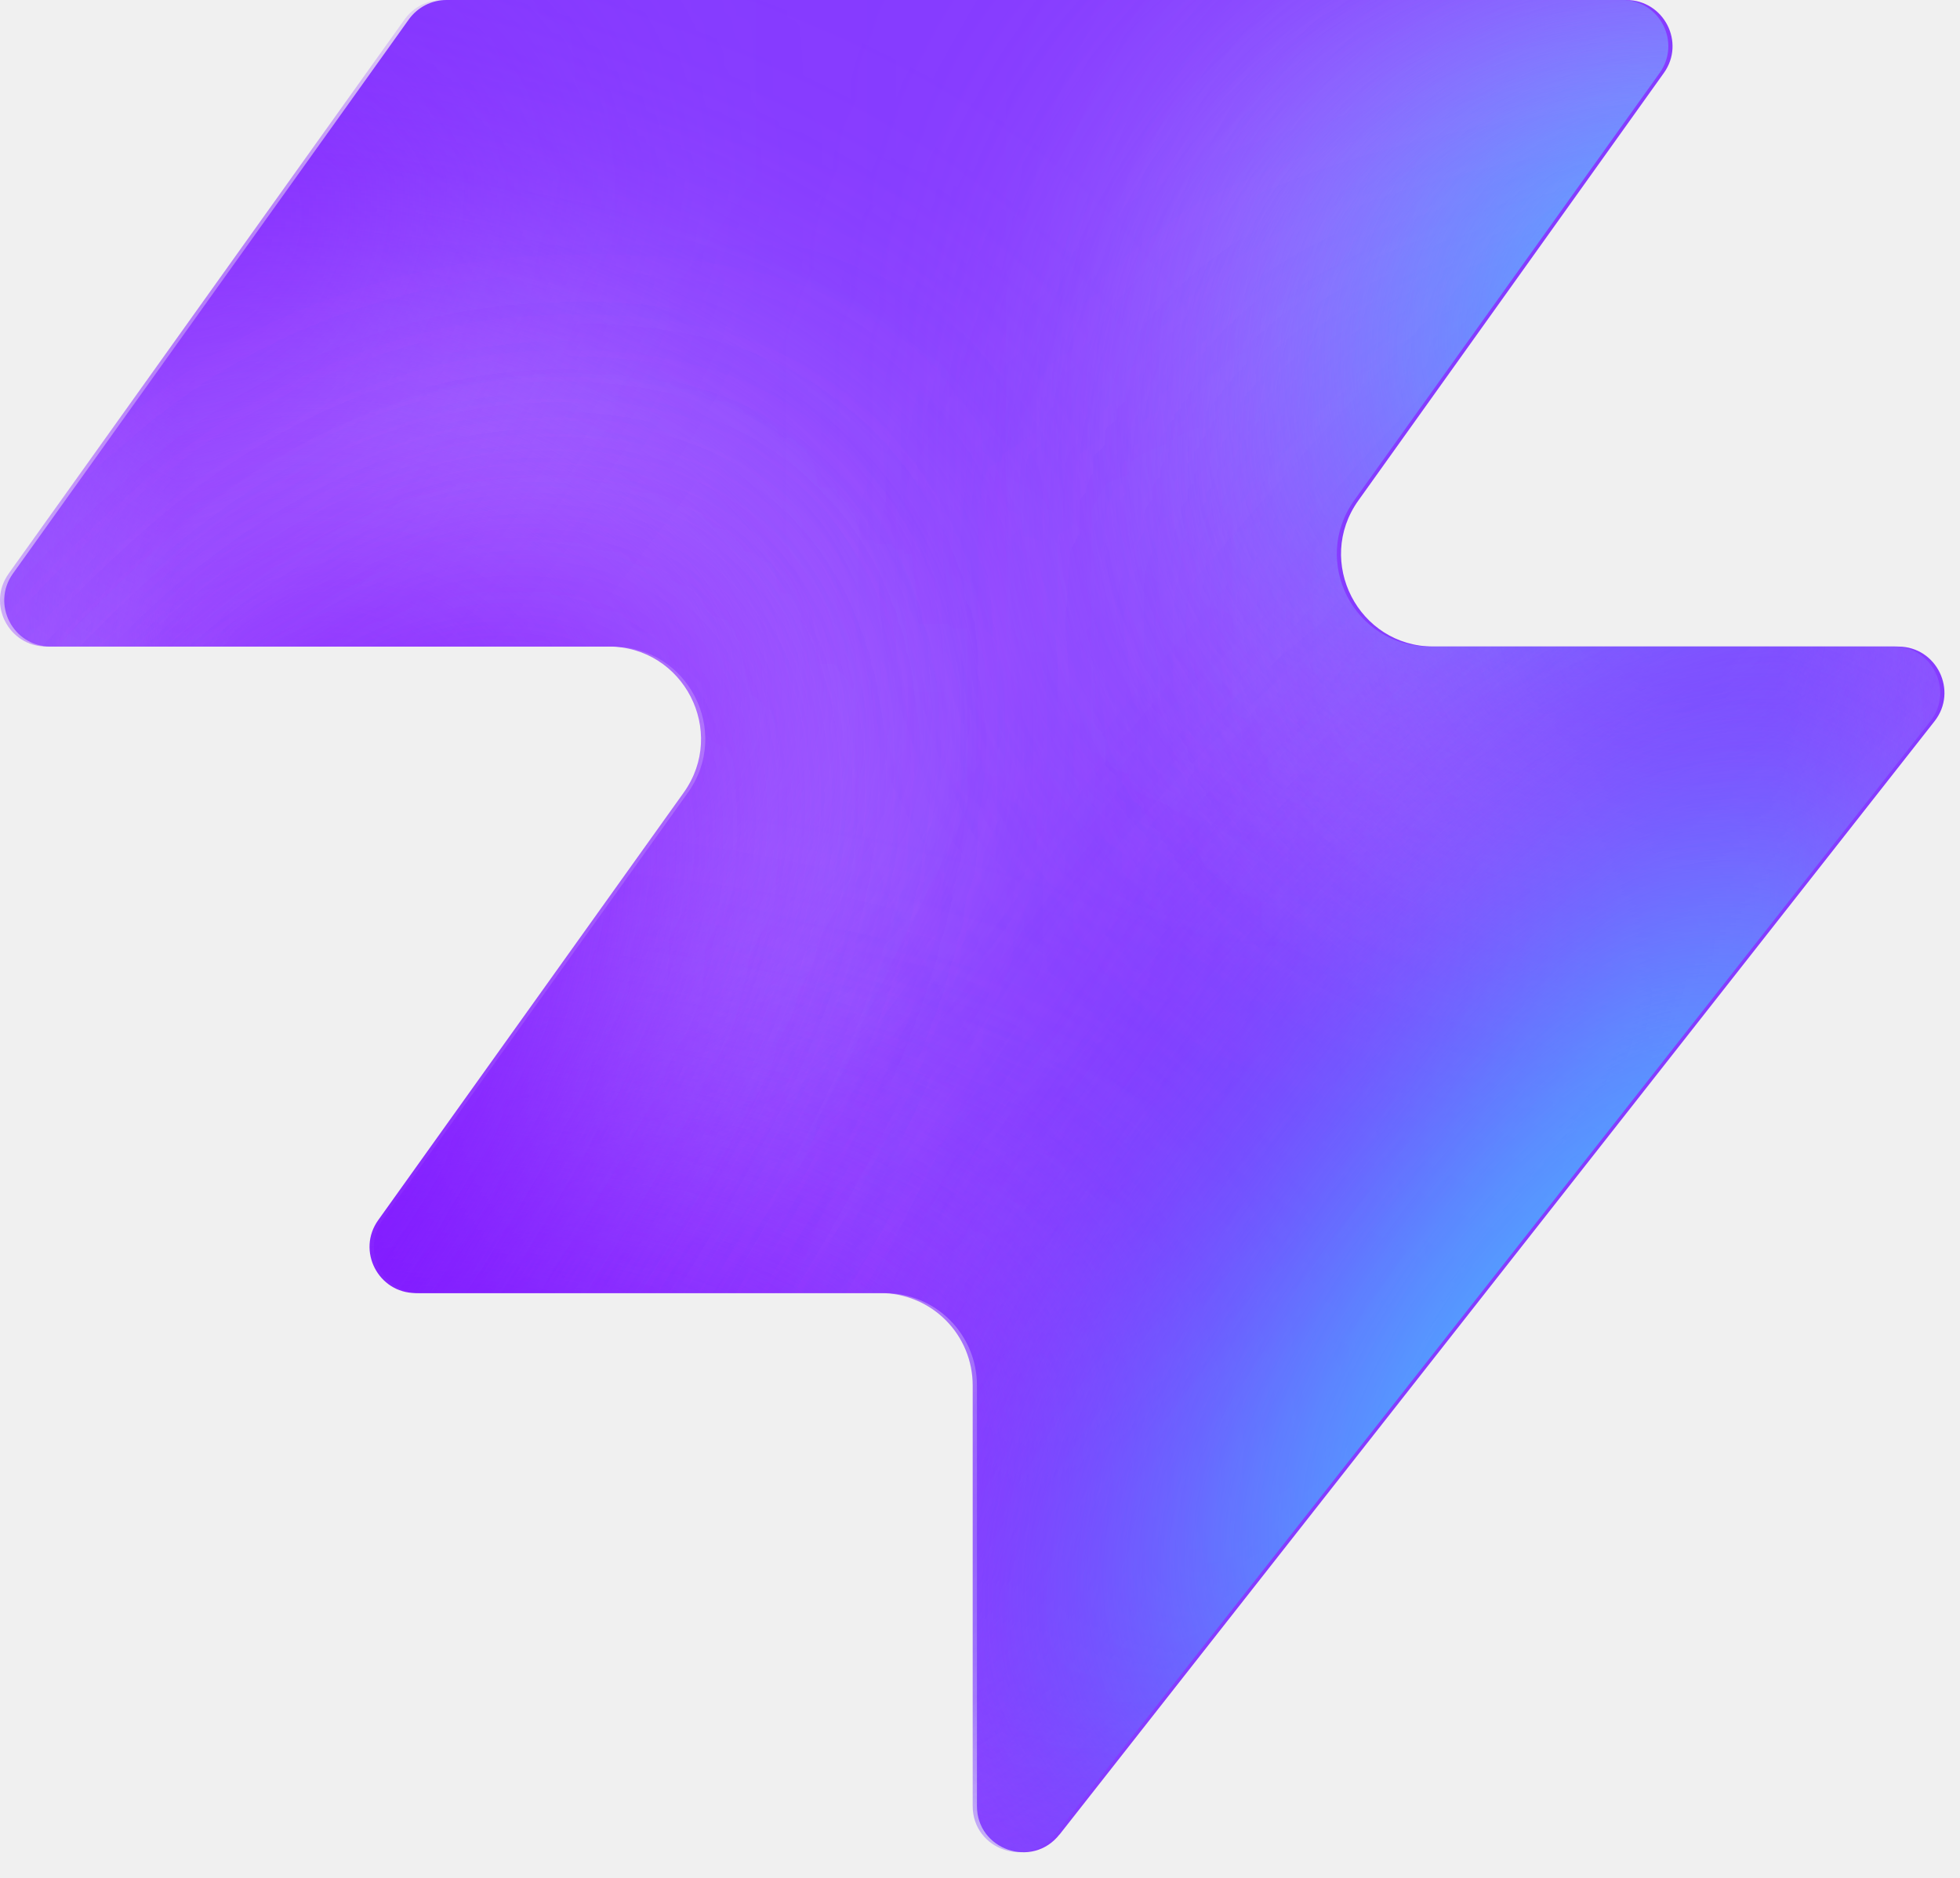
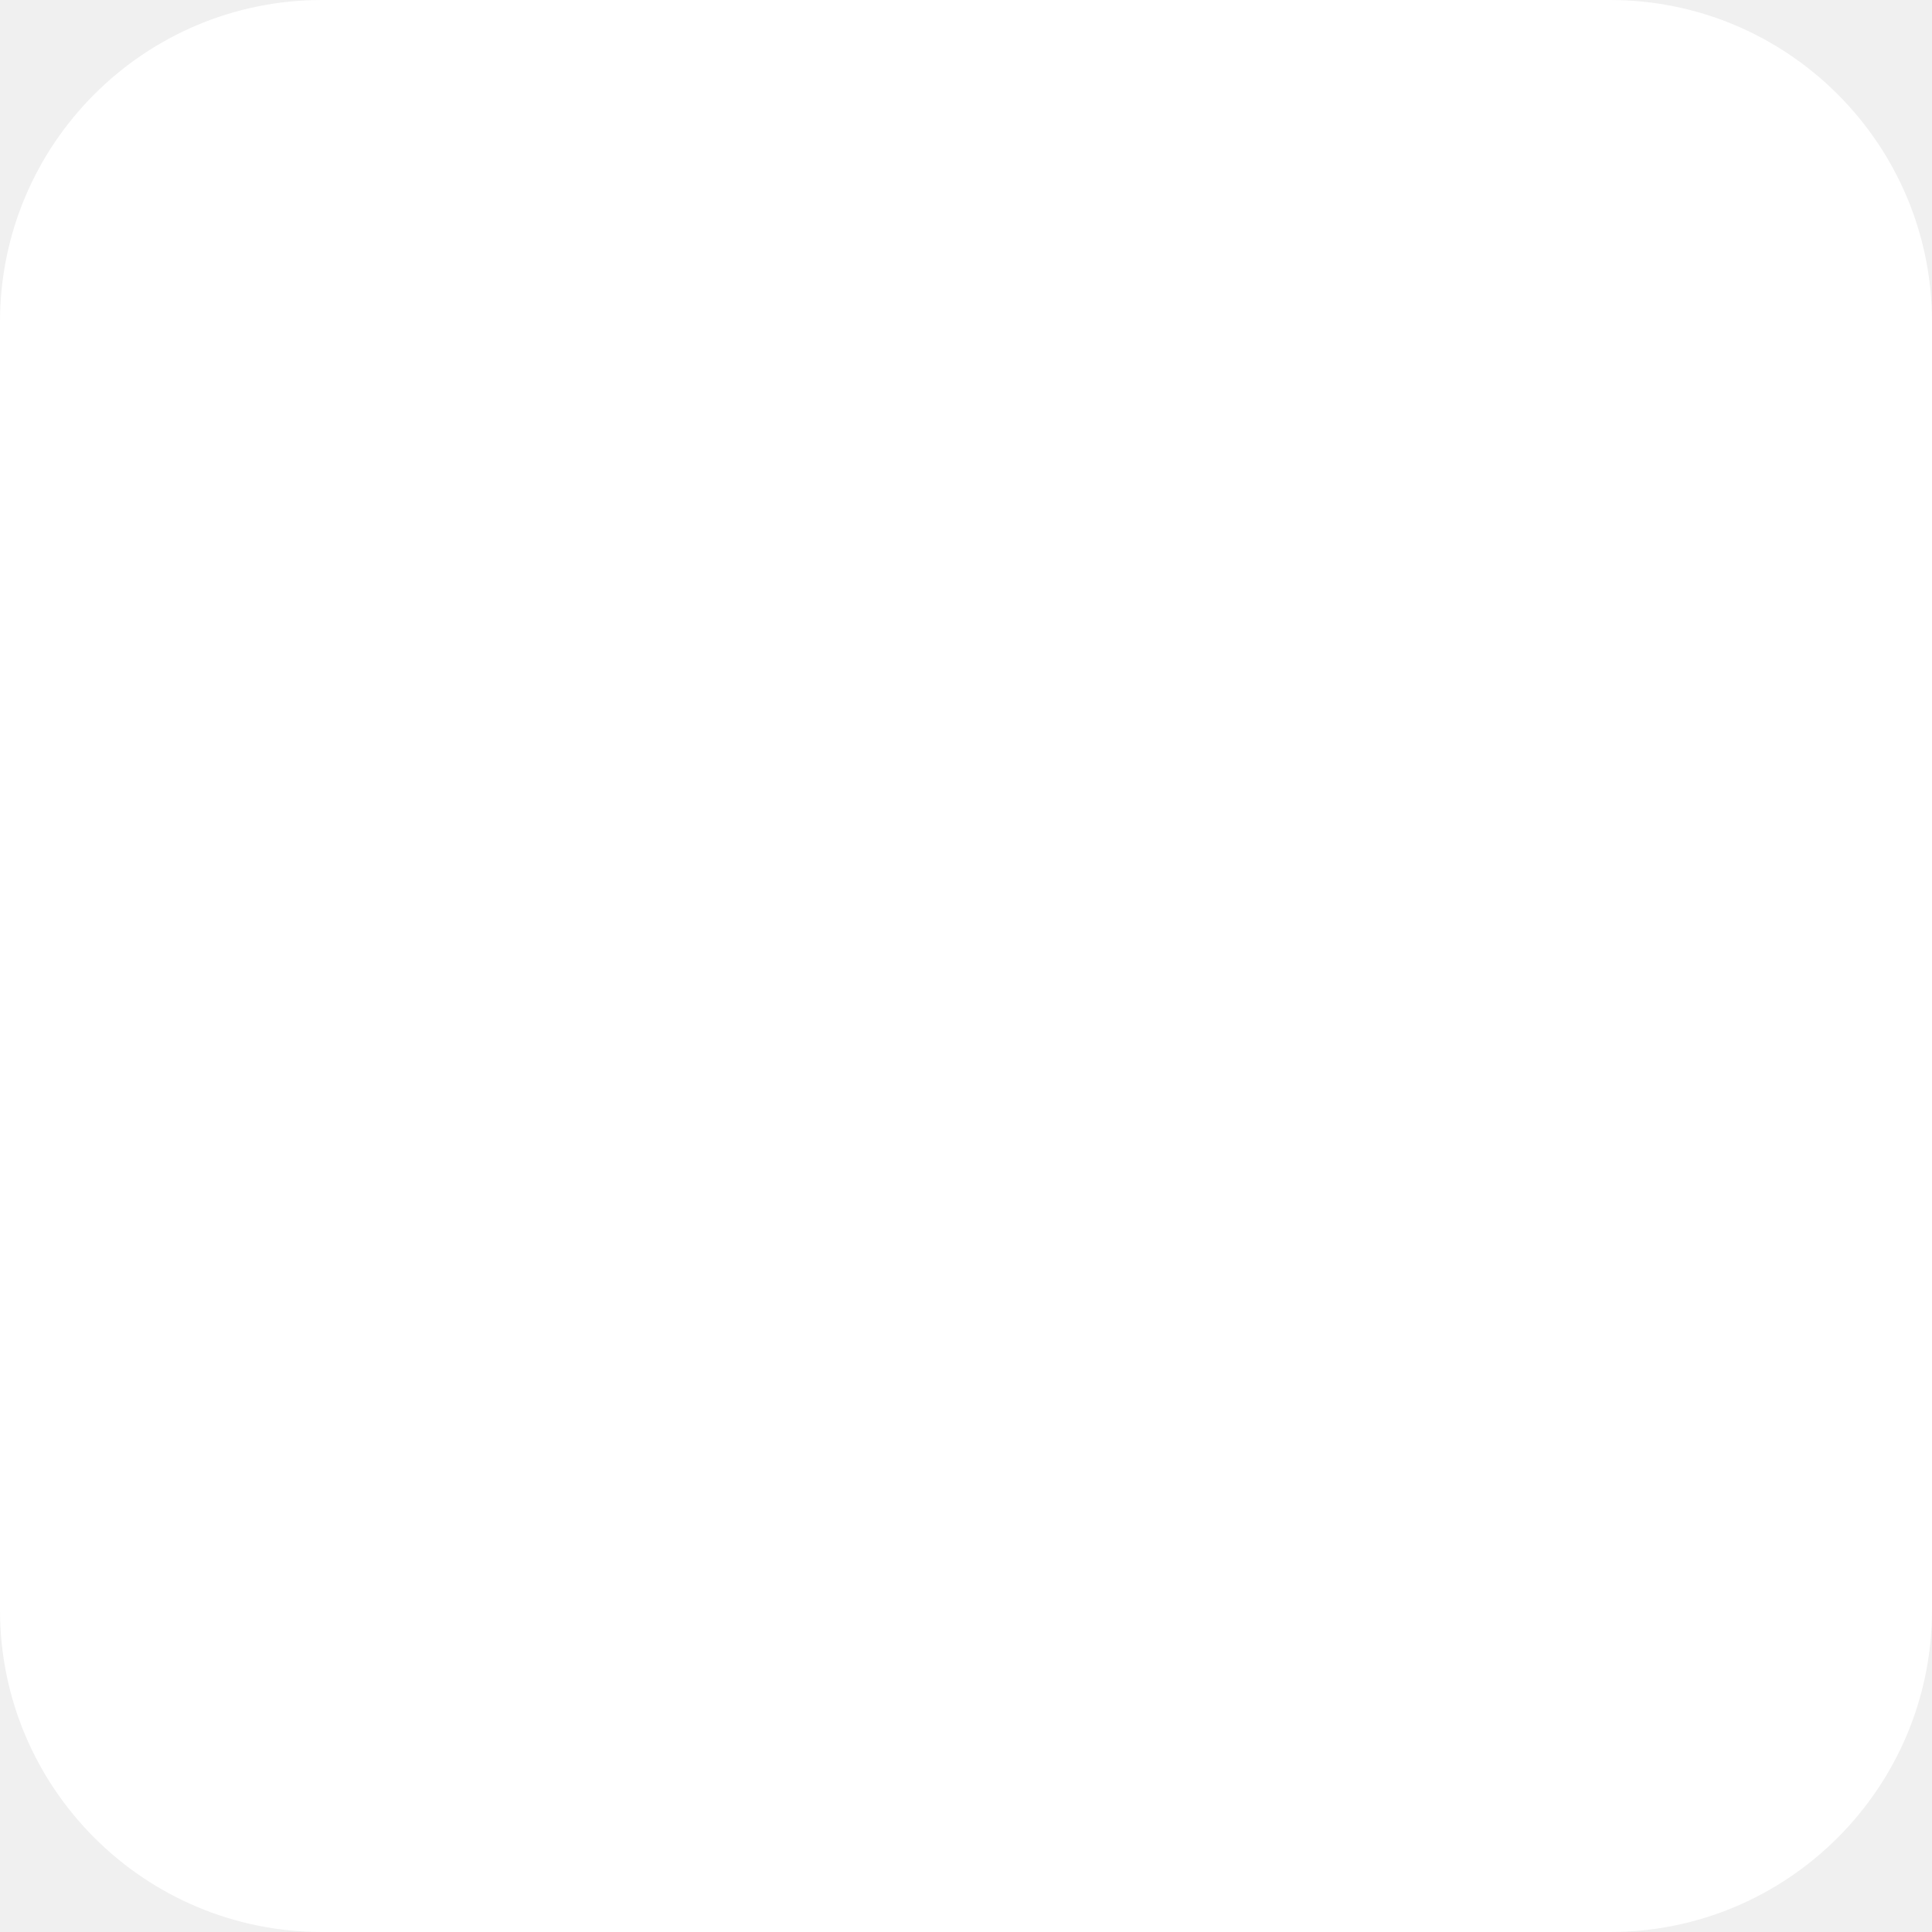
- <svg xmlns="http://www.w3.org/2000/svg" width="48" height="46" fill="none" viewBox="0 0 48 46">
-   <path fill="#863bff" d="M25.946 44.938c-.664.845-2.021.375-2.021-.698V33.937a2.26 2.26 0 0 0-2.262-2.262H10.287c-.92 0-1.456-1.04-.92-1.788l7.48-10.471c1.07-1.497 0-3.578-1.842-3.578H1.237c-.92 0-1.456-1.04-.92-1.788L10.013.474c.214-.297.556-.474.92-.474h28.894c.92 0 1.456 1.04.92 1.788l-7.48 10.471c-1.07 1.498 0 3.579 1.842 3.579h11.377c.943 0 1.473 1.088.89 1.83L25.947 44.94z" style="fill:#863bff;fill:color(display-p3 .525 .23 1);fill-opacity:1" />
-   <mask id="a" width="48" height="46" x="0" y="0" maskUnits="userSpaceOnUse" style="mask-type:alpha">
-     <path fill="#000" d="M25.842 44.938c-.664.844-2.021.375-2.021-.698V33.937a2.26 2.26 0 0 0-2.262-2.262H10.183c-.92 0-1.456-1.04-.92-1.788l7.48-10.471c1.07-1.498 0-3.579-1.842-3.579H1.133c-.92 0-1.456-1.04-.92-1.787L9.91.473c.214-.297.556-.474.92-.474h28.894c.92 0 1.456 1.04.92 1.788l-7.48 10.471c-1.07 1.498 0 3.578 1.842 3.578h11.377c.943 0 1.473 1.088.89 1.832L25.843 44.94z" style="fill:#000;fill-opacity:1" />
-   </mask>
-   <g mask="url(#a)">
-     <g filter="url(#b)">
-       <ellipse cx="5.508" cy="14.704" fill="#ede6ff" rx="5.508" ry="14.704" style="fill:#ede6ff;fill:color(display-p3 .927 .903 1);fill-opacity:1" transform="matrix(.00324 1 1 -.00324 -4.47 31.516)" />
-     </g>
-     <g filter="url(#c)">
-       <ellipse cx="10.399" cy="29.851" fill="#ede6ff" rx="10.399" ry="29.851" style="fill:#ede6ff;fill:color(display-p3 .927 .903 1);fill-opacity:1" transform="matrix(.00324 1 1 -.00324 -39.328 7.883)" />
-     </g>
-     <g filter="url(#d)">
-       <ellipse cx="5.508" cy="30.487" fill="#7e14ff" rx="5.508" ry="30.487" style="fill:#7e14ff;fill:color(display-p3 .492 .077 1);fill-opacity:1" transform="rotate(89.814 -25.913 -14.639)scale(1 -1)" />
-     </g>
-     <g filter="url(#e)">
-       <ellipse cx="5.508" cy="30.599" fill="#7e14ff" rx="5.508" ry="30.599" style="fill:#7e14ff;fill:color(display-p3 .492 .077 1);fill-opacity:1" transform="rotate(89.814 -32.644 -3.334)scale(1 -1)" />
-     </g>
-     <g filter="url(#f)">
-       <ellipse cx="5.508" cy="30.599" fill="#7e14ff" rx="5.508" ry="30.599" style="fill:#7e14ff;fill:color(display-p3 .492 .077 1);fill-opacity:1" transform="matrix(.00324 1 1 -.00324 -34.34 30.47)" />
-     </g>
-     <g filter="url(#g)">
-       <ellipse cx="14.072" cy="22.078" fill="#ede6ff" rx="14.072" ry="22.078" style="fill:#ede6ff;fill:color(display-p3 .927 .903 1);fill-opacity:1" transform="rotate(93.35 24.506 48.493)scale(-1 1)" />
-     </g>
-     <g filter="url(#h)">
-       <ellipse cx="3.47" cy="21.501" fill="#7e14ff" rx="3.47" ry="21.501" style="fill:#7e14ff;fill:color(display-p3 .492 .077 1);fill-opacity:1" transform="rotate(89.009 28.708 47.59)scale(-1 1)" />
-     </g>
-     <g filter="url(#i)">
-       <ellipse cx="3.47" cy="21.501" fill="#7e14ff" rx="3.47" ry="21.501" style="fill:#7e14ff;fill:color(display-p3 .492 .077 1);fill-opacity:1" transform="rotate(89.009 28.708 47.59)scale(-1 1)" />
-     </g>
-     <g filter="url(#j)">
-       <ellipse cx=".387" cy="8.972" fill="#7e14ff" rx="4.407" ry="29.108" style="fill:#7e14ff;fill:color(display-p3 .492 .077 1);fill-opacity:1" transform="rotate(39.51 .387 8.972)" />
-     </g>
-     <g filter="url(#k)">
-       <ellipse cx="47.523" cy="-6.092" fill="#7e14ff" rx="4.407" ry="29.108" style="fill:#7e14ff;fill:color(display-p3 .492 .077 1);fill-opacity:1" transform="rotate(37.892 47.523 -6.092)" />
-     </g>
-     <g filter="url(#l)">
-       <ellipse cx="41.412" cy="6.333" fill="#47bfff" rx="5.971" ry="9.665" style="fill:#47bfff;fill:color(display-p3 .28 .748 1);fill-opacity:1" transform="rotate(37.892 41.412 6.333)" />
-     </g>
-     <g filter="url(#m)">
-       <ellipse cx="-1.879" cy="38.332" fill="#7e14ff" rx="4.407" ry="29.108" style="fill:#7e14ff;fill:color(display-p3 .492 .077 1);fill-opacity:1" transform="rotate(37.892 -1.88 38.332)" />
-     </g>
-     <g filter="url(#n)">
-       <ellipse cx="-1.879" cy="38.332" fill="#7e14ff" rx="4.407" ry="29.108" style="fill:#7e14ff;fill:color(display-p3 .492 .077 1);fill-opacity:1" transform="rotate(37.892 -1.88 38.332)" />
-     </g>
-     <g filter="url(#o)">
-       <ellipse cx="35.651" cy="29.907" fill="#7e14ff" rx="4.407" ry="29.108" style="fill:#7e14ff;fill:color(display-p3 .492 .077 1);fill-opacity:1" transform="rotate(37.892 35.651 29.907)" />
-     </g>
-     <g filter="url(#p)">
-       <ellipse cx="38.418" cy="32.4" fill="#47bfff" rx="5.971" ry="15.297" style="fill:#47bfff;fill:color(display-p3 .28 .748 1);fill-opacity:1" transform="rotate(37.892 38.418 32.4)" />
-     </g>
-   </g>
-   <defs>
-     <filter id="b" width="60.045" height="41.654" x="-19.77" y="16.149" color-interpolation-filters="sRGB" filterUnits="userSpaceOnUse">
-       <feFlood flood-opacity="0" result="BackgroundImageFix" />
-       <feBlend in="SourceGraphic" in2="BackgroundImageFix" result="shape" />
-       <feGaussianBlur result="effect1_foregroundBlur_2002_17158" stdDeviation="7.659" />
-     </filter>
-     <filter id="c" width="90.34" height="51.437" x="-54.613" y="-7.533" color-interpolation-filters="sRGB" filterUnits="userSpaceOnUse">
-       <feFlood flood-opacity="0" result="BackgroundImageFix" />
-       <feBlend in="SourceGraphic" in2="BackgroundImageFix" result="shape" />
-       <feGaussianBlur result="effect1_foregroundBlur_2002_17158" stdDeviation="7.659" />
-     </filter>
-     <filter id="d" width="79.355" height="29.4" x="-49.64" y="2.03" color-interpolation-filters="sRGB" filterUnits="userSpaceOnUse">
-       <feFlood flood-opacity="0" result="BackgroundImageFix" />
-       <feBlend in="SourceGraphic" in2="BackgroundImageFix" result="shape" />
-       <feGaussianBlur result="effect1_foregroundBlur_2002_17158" stdDeviation="4.596" />
-     </filter>
-     <filter id="e" width="79.579" height="29.4" x="-45.045" y="20.029" color-interpolation-filters="sRGB" filterUnits="userSpaceOnUse">
-       <feFlood flood-opacity="0" result="BackgroundImageFix" />
-       <feBlend in="SourceGraphic" in2="BackgroundImageFix" result="shape" />
-       <feGaussianBlur result="effect1_foregroundBlur_2002_17158" stdDeviation="4.596" />
-     </filter>
-     <filter id="f" width="79.579" height="29.4" x="-43.513" y="21.178" color-interpolation-filters="sRGB" filterUnits="userSpaceOnUse">
-       <feFlood flood-opacity="0" result="BackgroundImageFix" />
-       <feBlend in="SourceGraphic" in2="BackgroundImageFix" result="shape" />
-       <feGaussianBlur result="effect1_foregroundBlur_2002_17158" stdDeviation="4.596" />
-     </filter>
-     <filter id="g" width="74.749" height="58.852" x="15.756" y="-17.901" color-interpolation-filters="sRGB" filterUnits="userSpaceOnUse">
-       <feFlood flood-opacity="0" result="BackgroundImageFix" />
-       <feBlend in="SourceGraphic" in2="BackgroundImageFix" result="shape" />
-       <feGaussianBlur result="effect1_foregroundBlur_2002_17158" stdDeviation="7.659" />
-     </filter>
-     <filter id="h" width="61.377" height="25.362" x="23.548" y="2.284" color-interpolation-filters="sRGB" filterUnits="userSpaceOnUse">
-       <feFlood flood-opacity="0" result="BackgroundImageFix" />
-       <feBlend in="SourceGraphic" in2="BackgroundImageFix" result="shape" />
-       <feGaussianBlur result="effect1_foregroundBlur_2002_17158" stdDeviation="4.596" />
-     </filter>
-     <filter id="i" width="61.377" height="25.362" x="23.548" y="2.284" color-interpolation-filters="sRGB" filterUnits="userSpaceOnUse">
-       <feFlood flood-opacity="0" result="BackgroundImageFix" />
-       <feBlend in="SourceGraphic" in2="BackgroundImageFix" result="shape" />
-       <feGaussianBlur result="effect1_foregroundBlur_2002_17158" stdDeviation="4.596" />
-     </filter>
-     <filter id="j" width="56.045" height="63.649" x="-27.636" y="-22.853" color-interpolation-filters="sRGB" filterUnits="userSpaceOnUse">
-       <feFlood flood-opacity="0" result="BackgroundImageFix" />
-       <feBlend in="SourceGraphic" in2="BackgroundImageFix" result="shape" />
-       <feGaussianBlur result="effect1_foregroundBlur_2002_17158" stdDeviation="4.596" />
-     </filter>
-     <filter id="k" width="54.814" height="64.646" x="20.116" y="-38.415" color-interpolation-filters="sRGB" filterUnits="userSpaceOnUse">
-       <feFlood flood-opacity="0" result="BackgroundImageFix" />
-       <feBlend in="SourceGraphic" in2="BackgroundImageFix" result="shape" />
-       <feGaussianBlur result="effect1_foregroundBlur_2002_17158" stdDeviation="4.596" />
-     </filter>
-     <filter id="l" width="33.541" height="35.313" x="24.641" y="-11.323" color-interpolation-filters="sRGB" filterUnits="userSpaceOnUse">
-       <feFlood flood-opacity="0" result="BackgroundImageFix" />
-       <feBlend in="SourceGraphic" in2="BackgroundImageFix" result="shape" />
-       <feGaussianBlur result="effect1_foregroundBlur_2002_17158" stdDeviation="4.596" />
-     </filter>
-     <filter id="m" width="54.814" height="64.646" x="-29.286" y="6.009" color-interpolation-filters="sRGB" filterUnits="userSpaceOnUse">
-       <feFlood flood-opacity="0" result="BackgroundImageFix" />
-       <feBlend in="SourceGraphic" in2="BackgroundImageFix" result="shape" />
-       <feGaussianBlur result="effect1_foregroundBlur_2002_17158" stdDeviation="4.596" />
-     </filter>
-     <filter id="n" width="54.814" height="64.646" x="-29.286" y="6.009" color-interpolation-filters="sRGB" filterUnits="userSpaceOnUse">
-       <feFlood flood-opacity="0" result="BackgroundImageFix" />
-       <feBlend in="SourceGraphic" in2="BackgroundImageFix" result="shape" />
-       <feGaussianBlur result="effect1_foregroundBlur_2002_17158" stdDeviation="4.596" />
-     </filter>
-     <filter id="o" width="54.814" height="64.646" x="8.244" y="-2.416" color-interpolation-filters="sRGB" filterUnits="userSpaceOnUse">
-       <feFlood flood-opacity="0" result="BackgroundImageFix" />
-       <feBlend in="SourceGraphic" in2="BackgroundImageFix" result="shape" />
-       <feGaussianBlur result="effect1_foregroundBlur_2002_17158" stdDeviation="4.596" />
-     </filter>
-     <filter id="p" width="39.409" height="43.623" x="18.713" y="10.588" color-interpolation-filters="sRGB" filterUnits="userSpaceOnUse">
-       <feFlood flood-opacity="0" result="BackgroundImageFix" />
-       <feBlend in="SourceGraphic" in2="BackgroundImageFix" result="shape" />
-       <feGaussianBlur result="effect1_foregroundBlur_2002_17158" stdDeviation="4.596" />
-     </filter>
-   </defs>
+ <svg xmlns="http://www.w3.org/2000/svg" viewBox="0 0 192 192">
+   <rect width="192" height="192" rx="32" fill="#ffffff" />
+   <rect x="48" y="105" width="24" height="40" fill="#fff" />
+   <rect x="81" y="77" width="24" height="68" fill="#fff" />
+   <rect x="114" y="48" width="24" height="97" fill="#fff" />
+   <rect x="39" y="150" width="115" height="10" fill="#fff" />
</svg>
